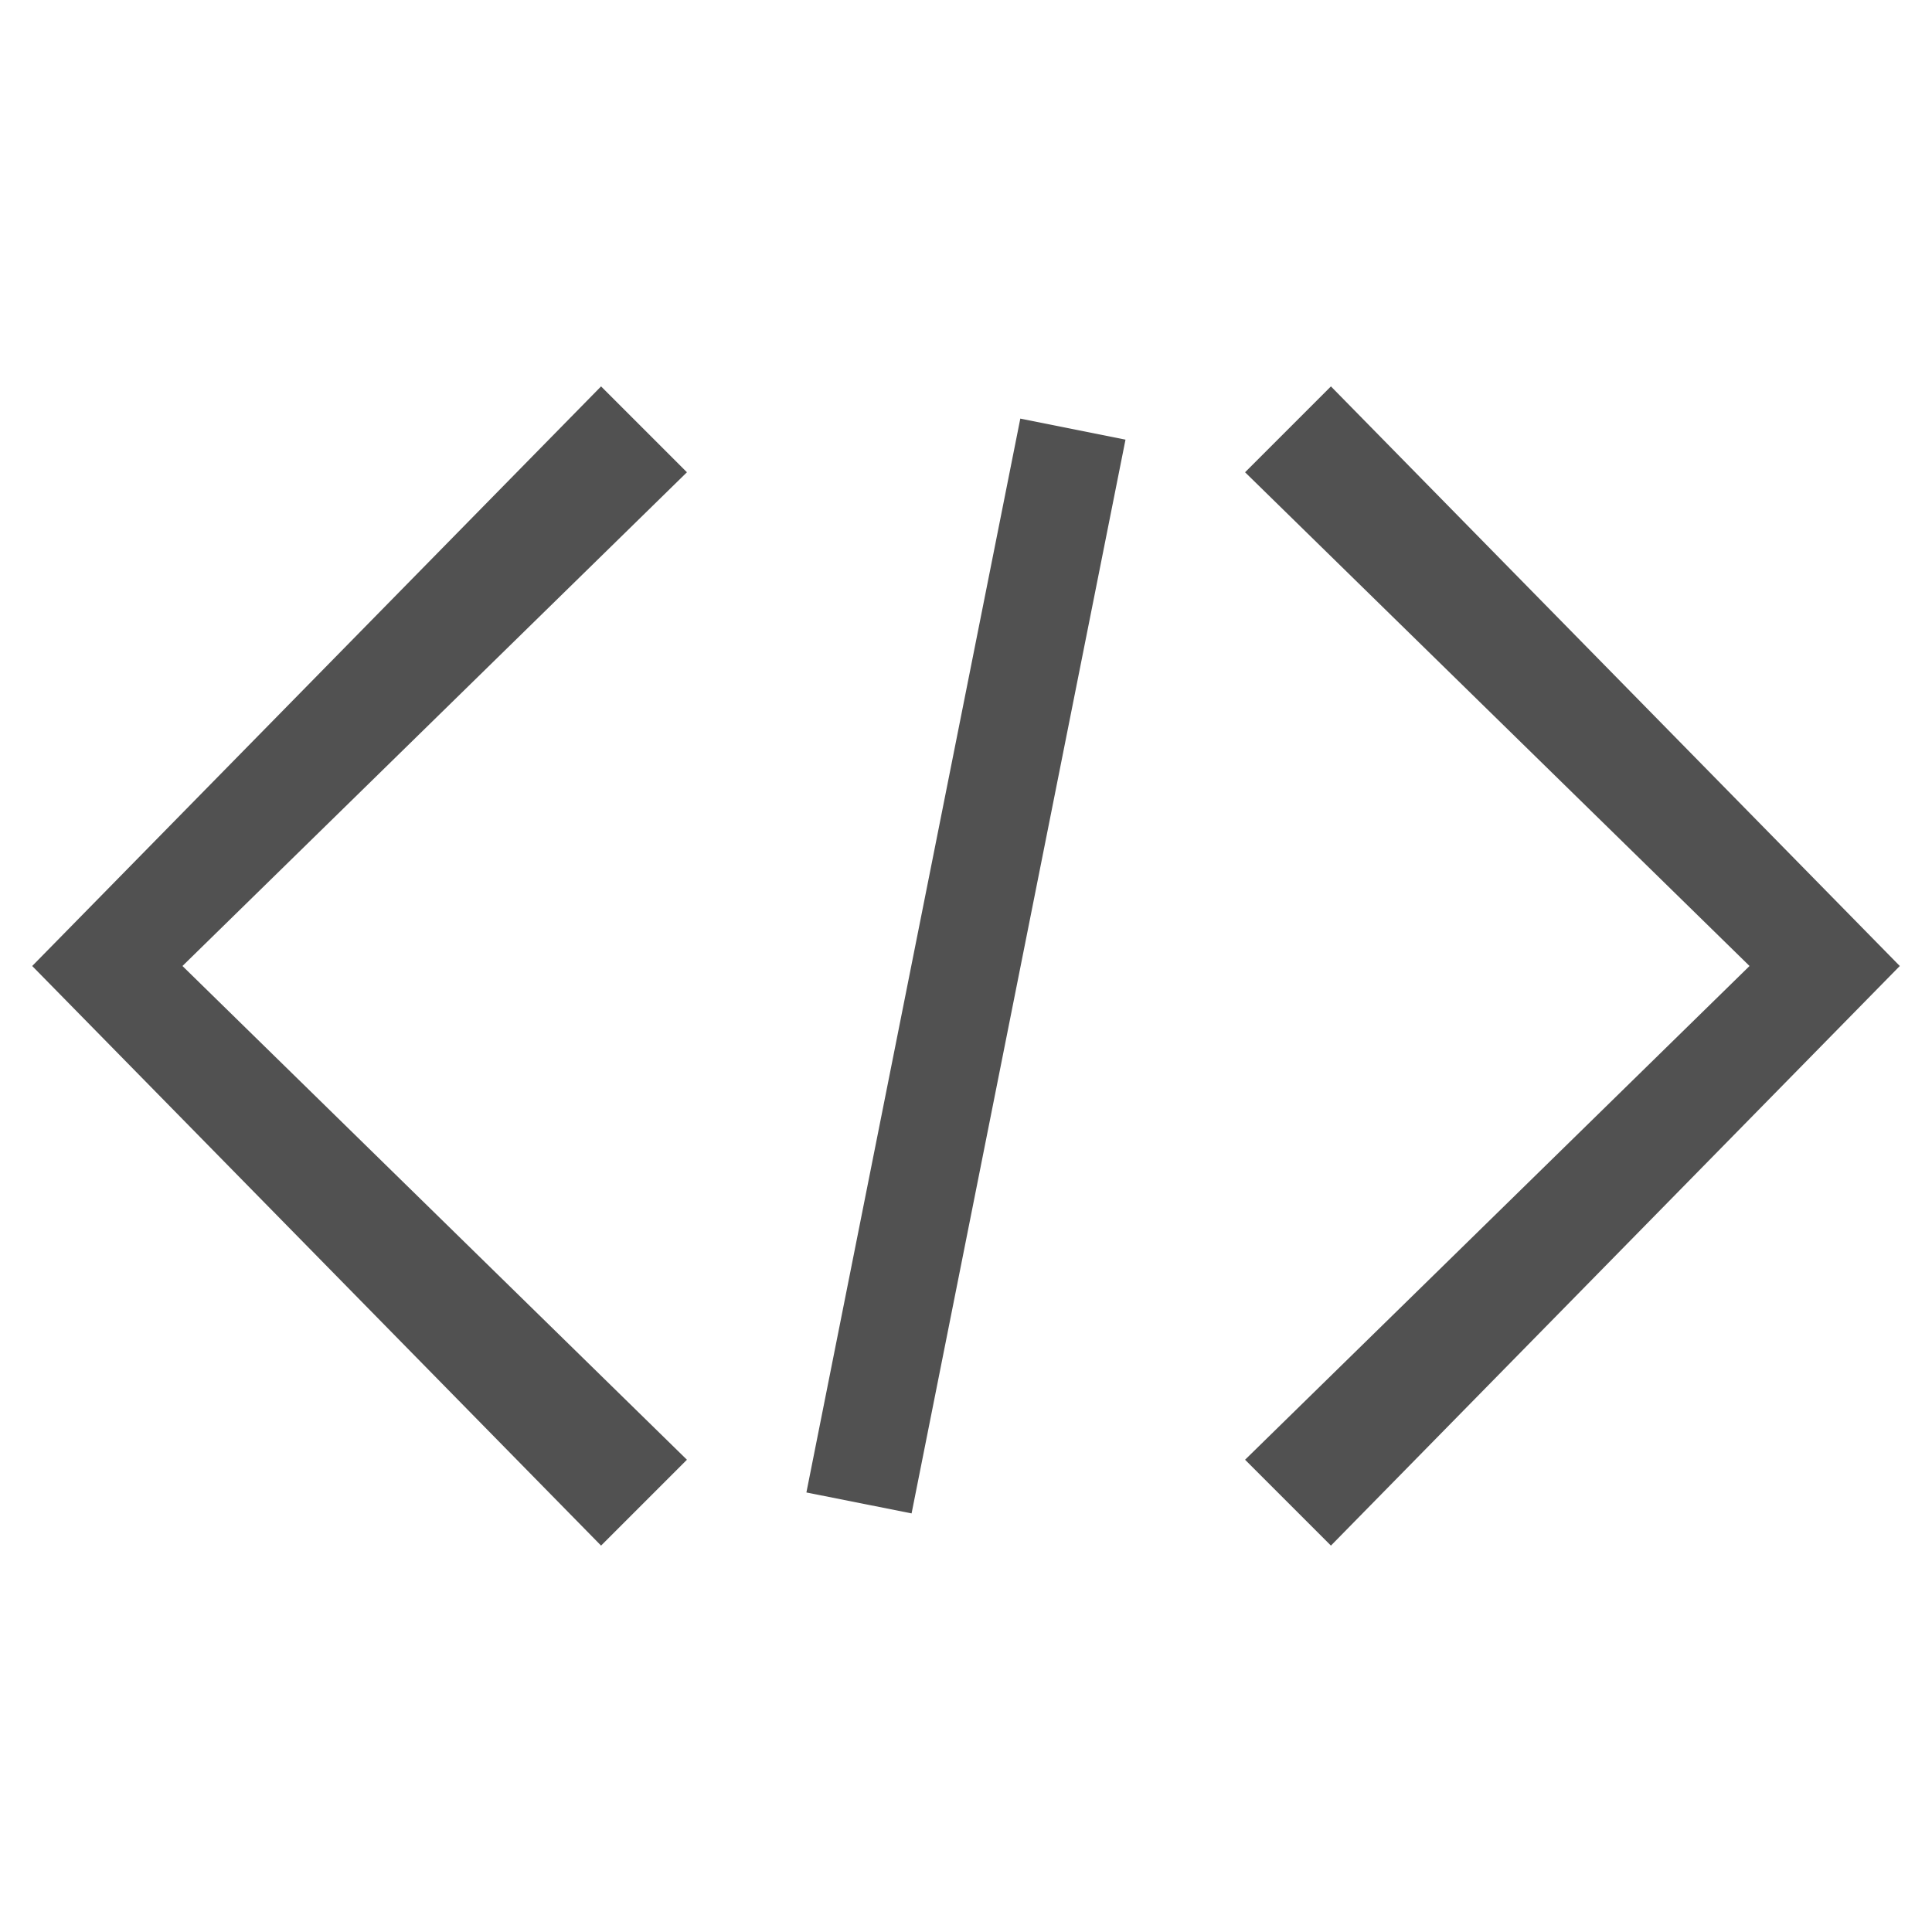
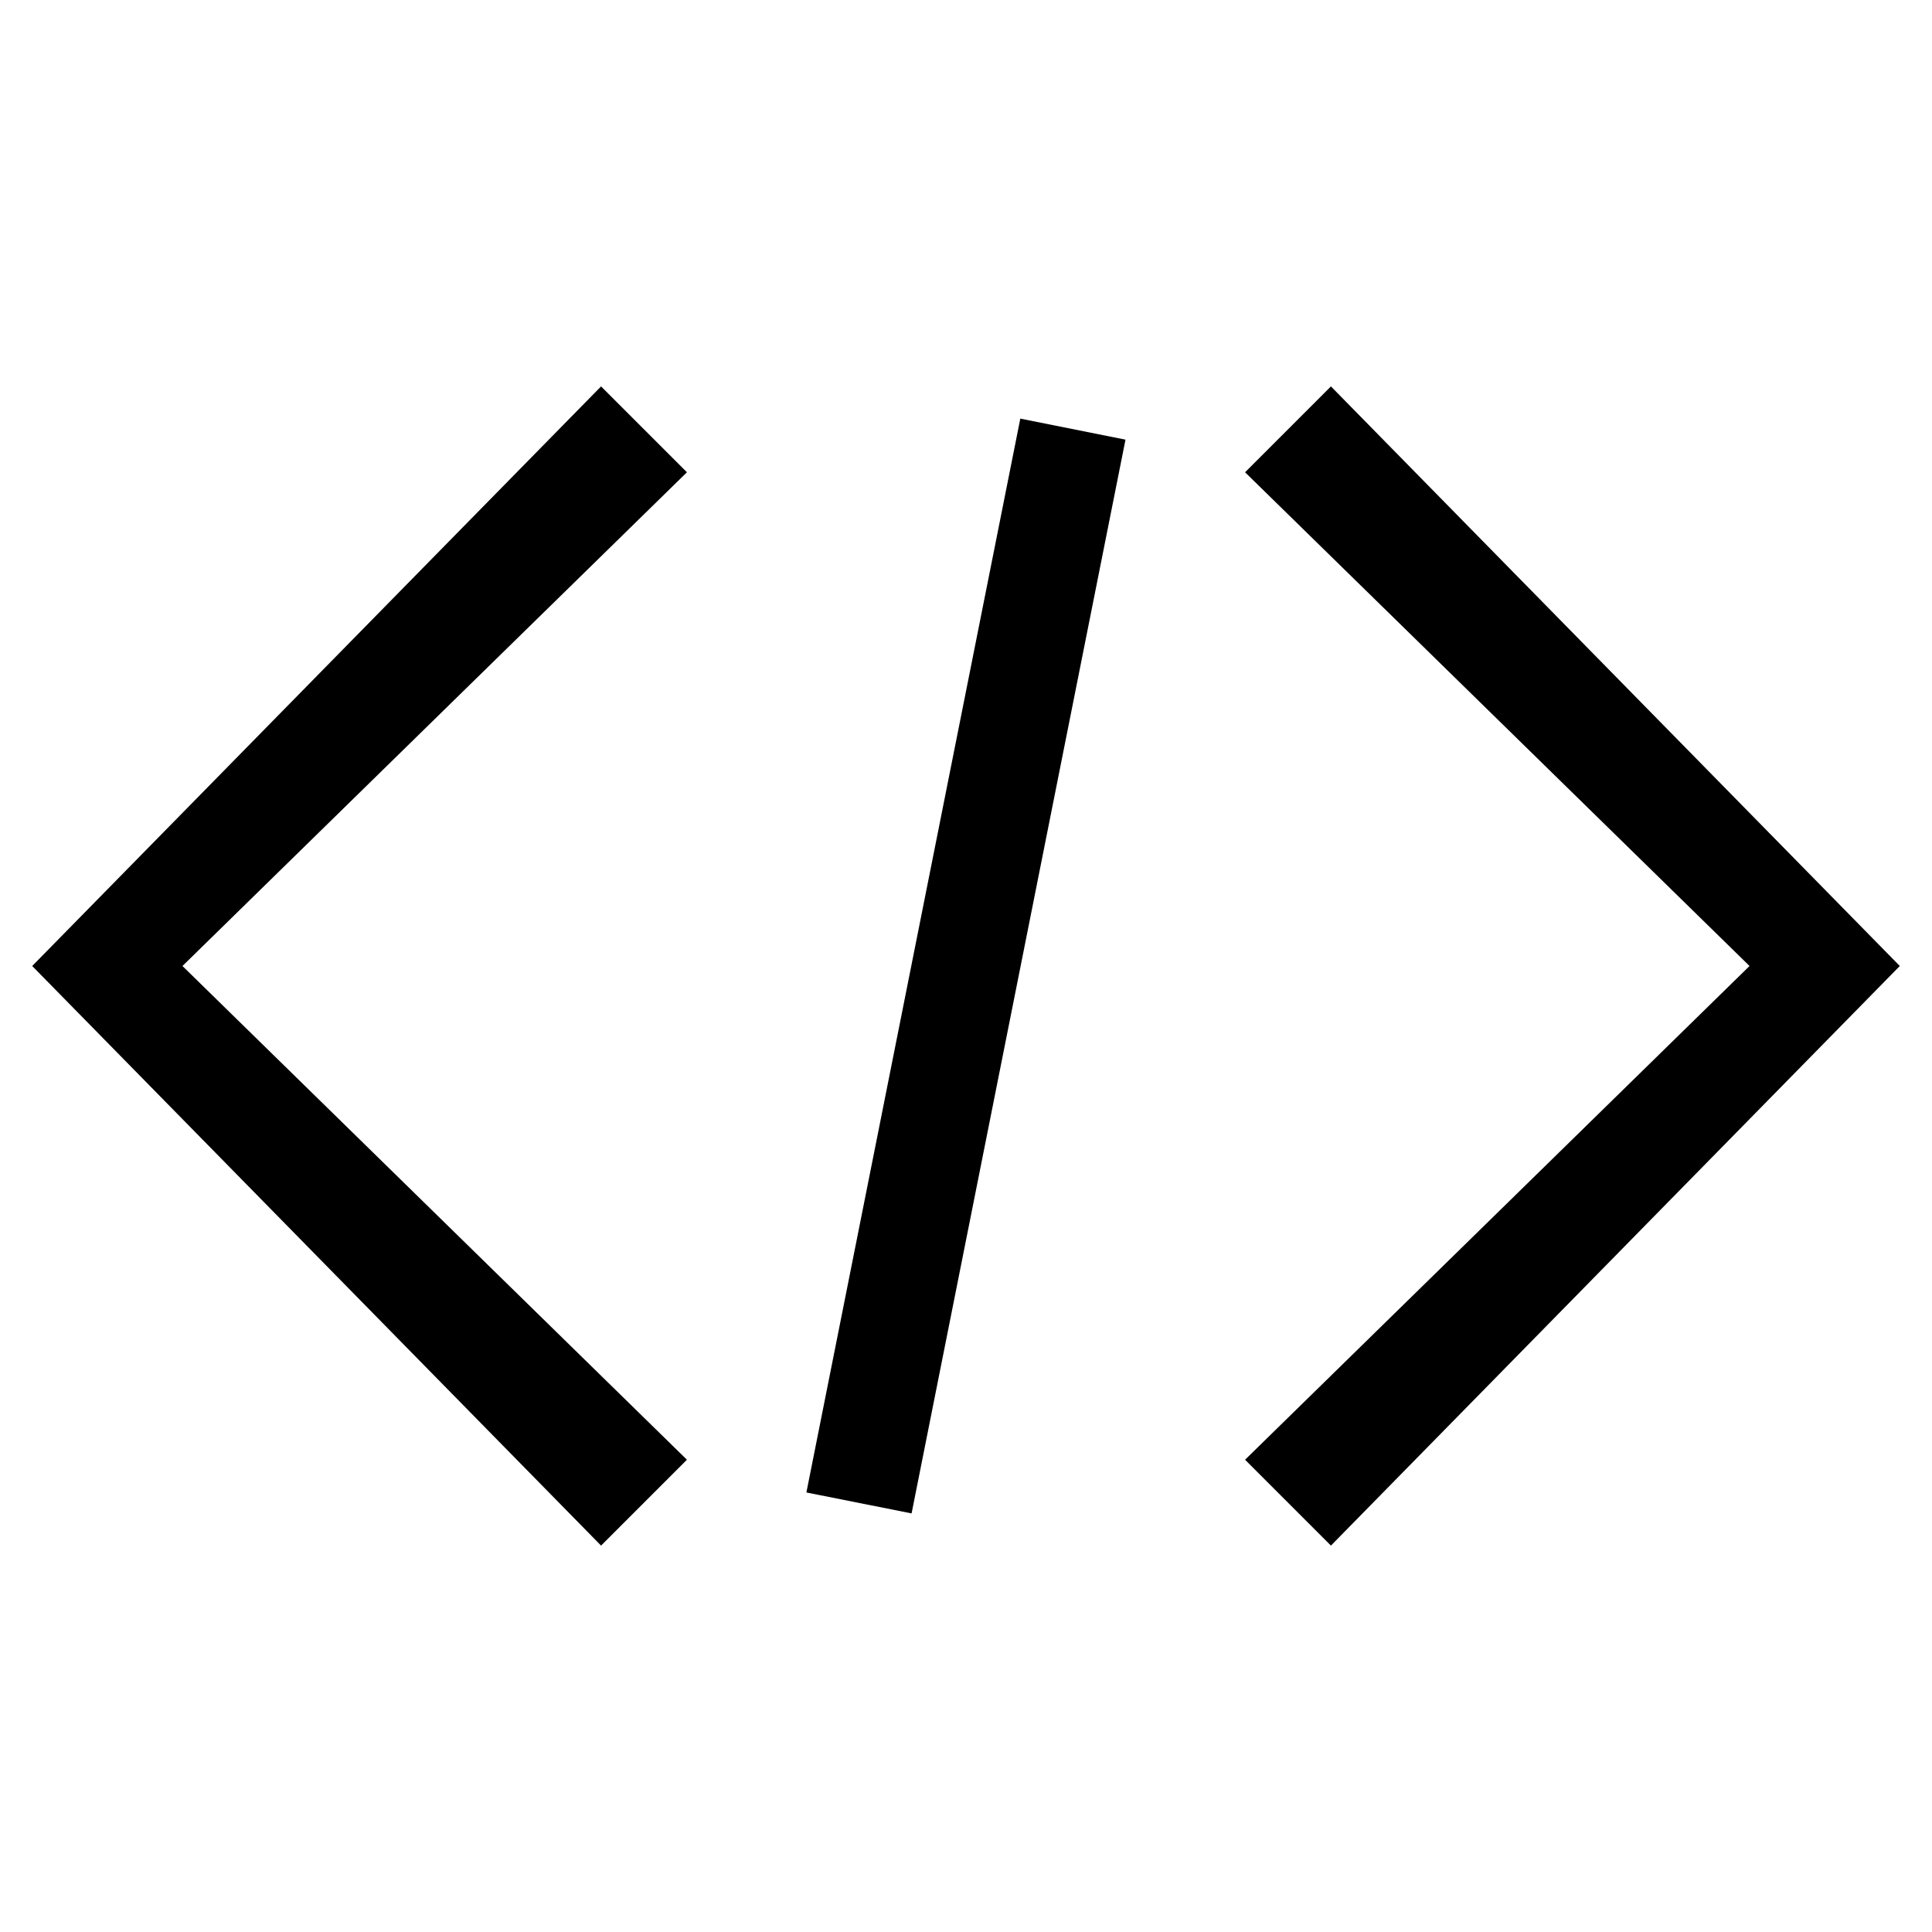
<svg xmlns="http://www.w3.org/2000/svg" class="icon" width="200px" height="200.00px" viewBox="0 0 1024 1024" version="1.1">
-   <path fill="#515151" d="M318.578 819.2L17.067 512l301.51-307.2 45.512 45.511L96.71 512 364.09 773.689z m386.844 0l-45.51-45.511L927.288 512 659.91 250.311l45.511-45.511L1006.933 512zM540.786 221.867l55.75 11.15-113.379 569.116-55.75-11.093z" />
+   <path d="M318.578 819.2L17.067 512l301.51-307.2 45.512 45.511L96.71 512 364.09 773.689z m386.844 0l-45.51-45.511L927.288 512 659.91 250.311l45.511-45.511L1006.933 512zM540.786 221.867l55.75 11.15-113.379 569.116-55.75-11.093z" />
</svg>
